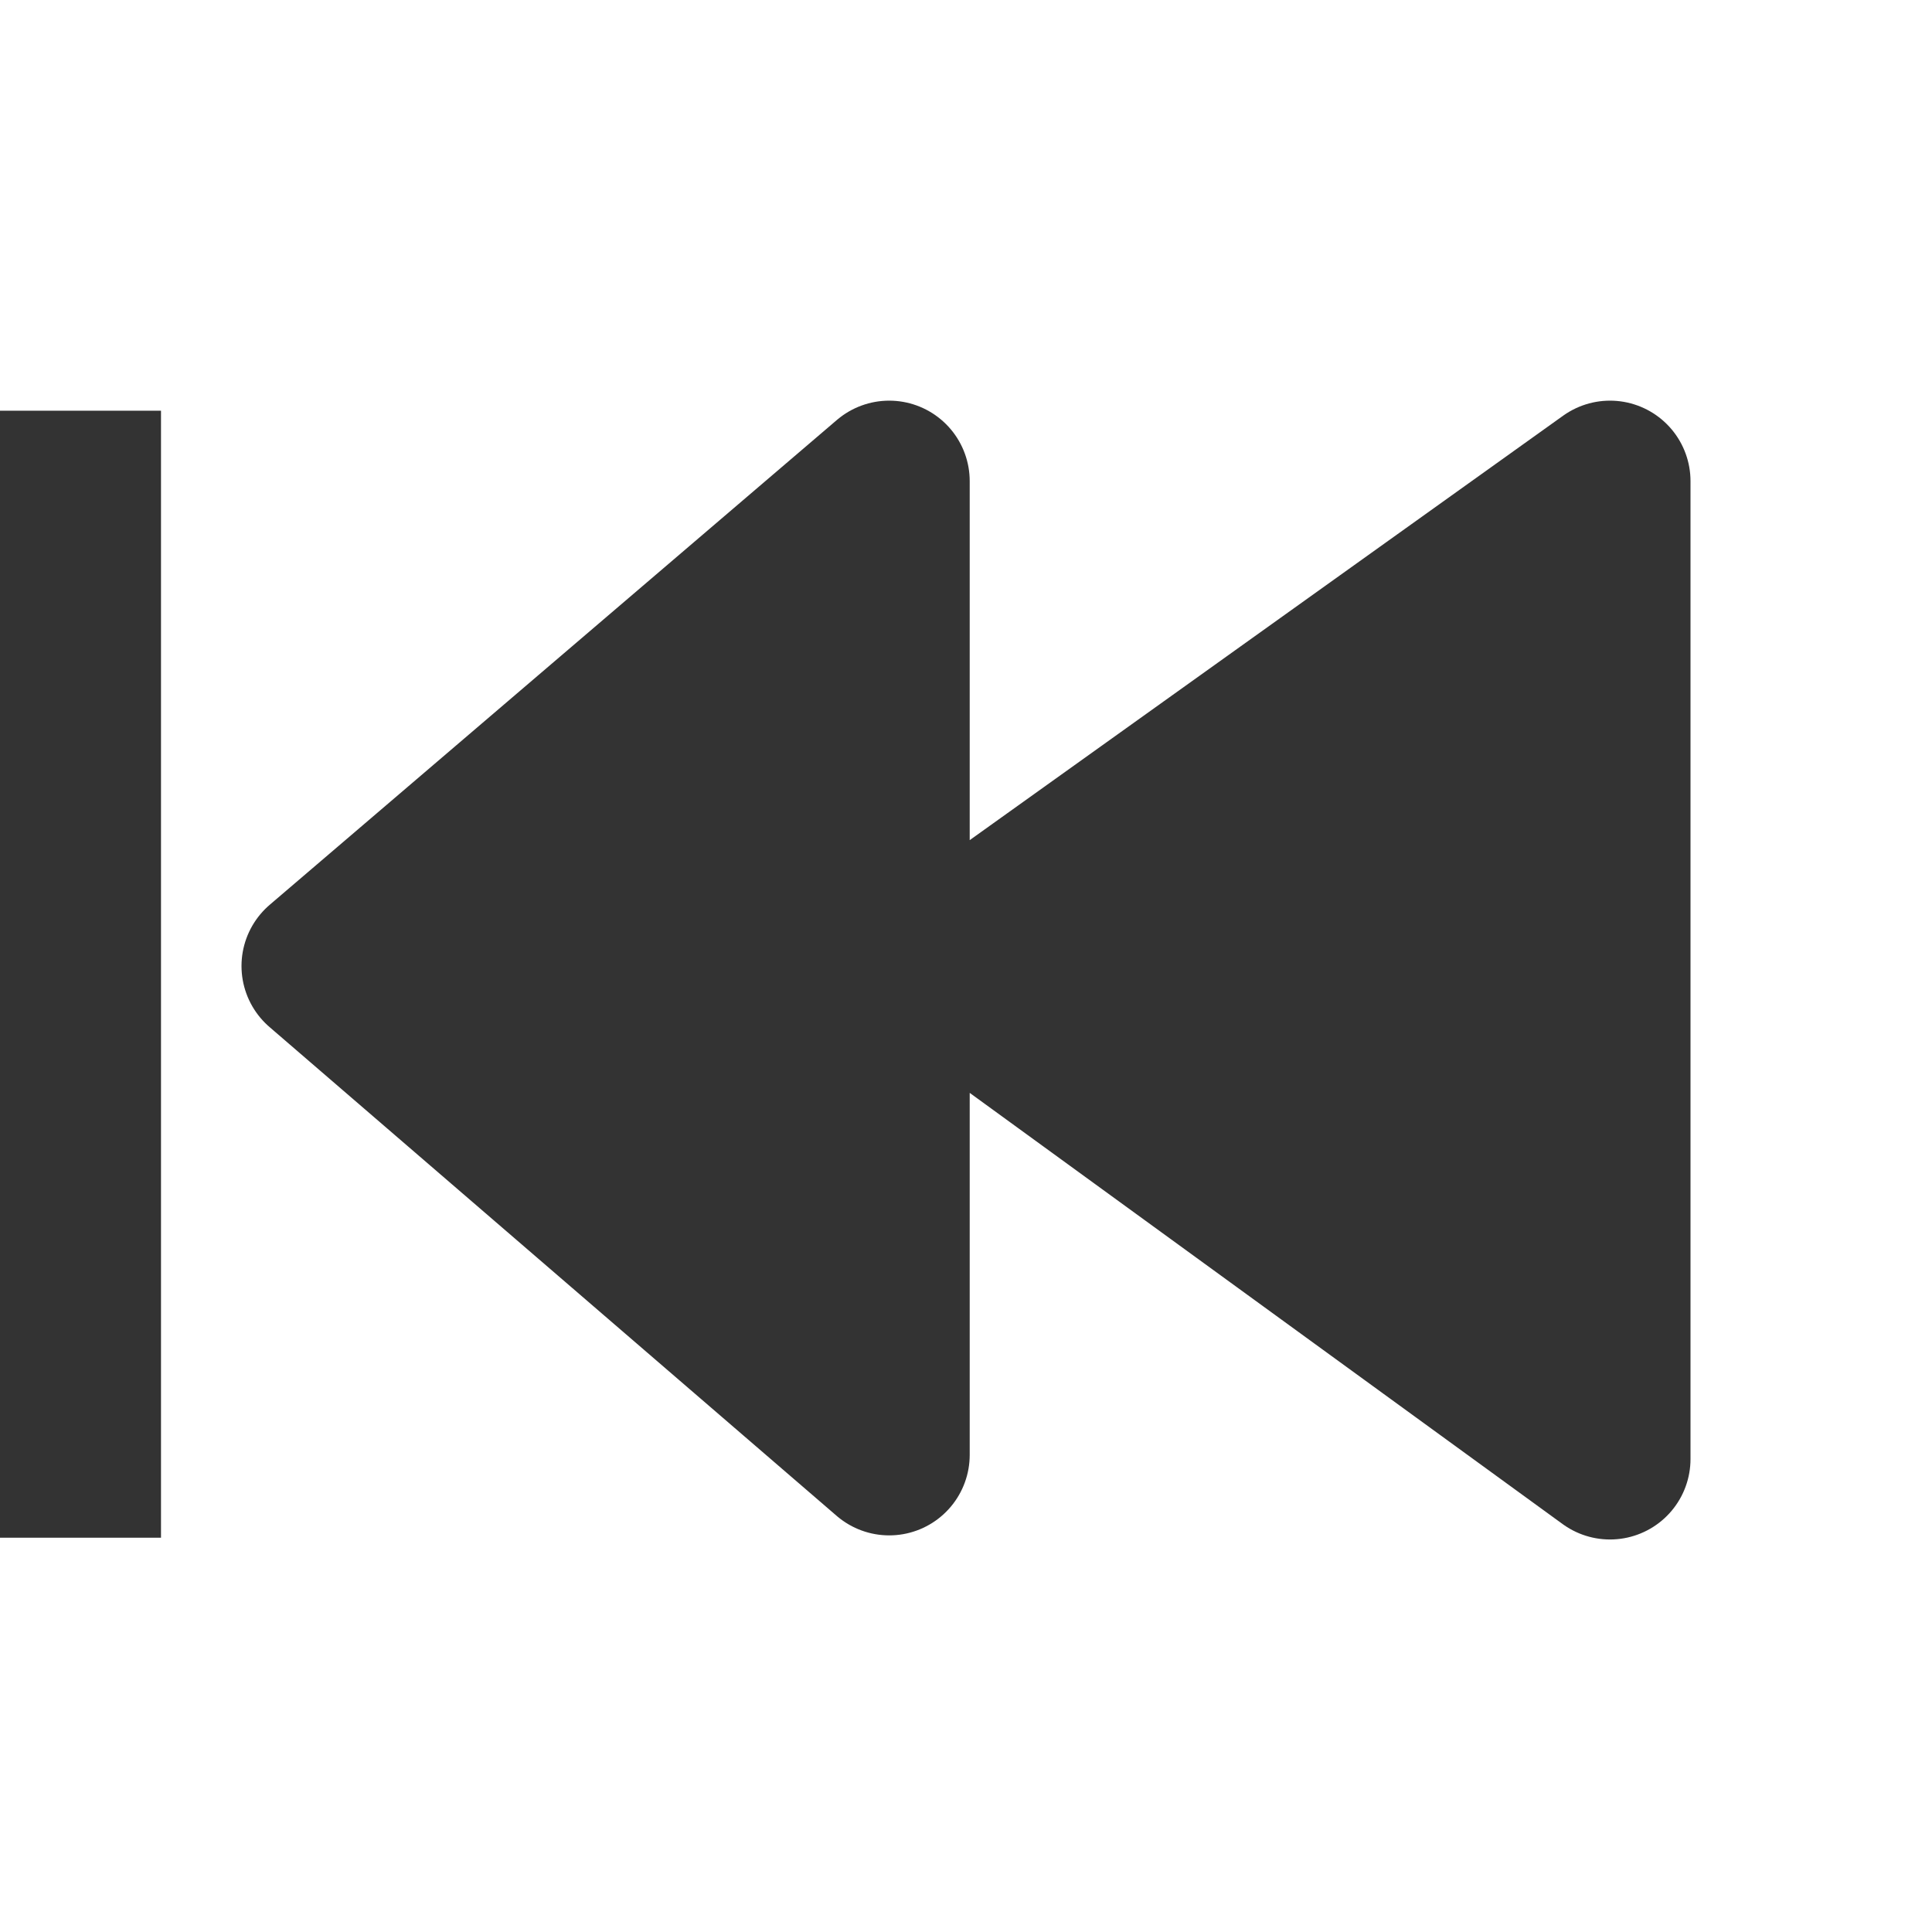
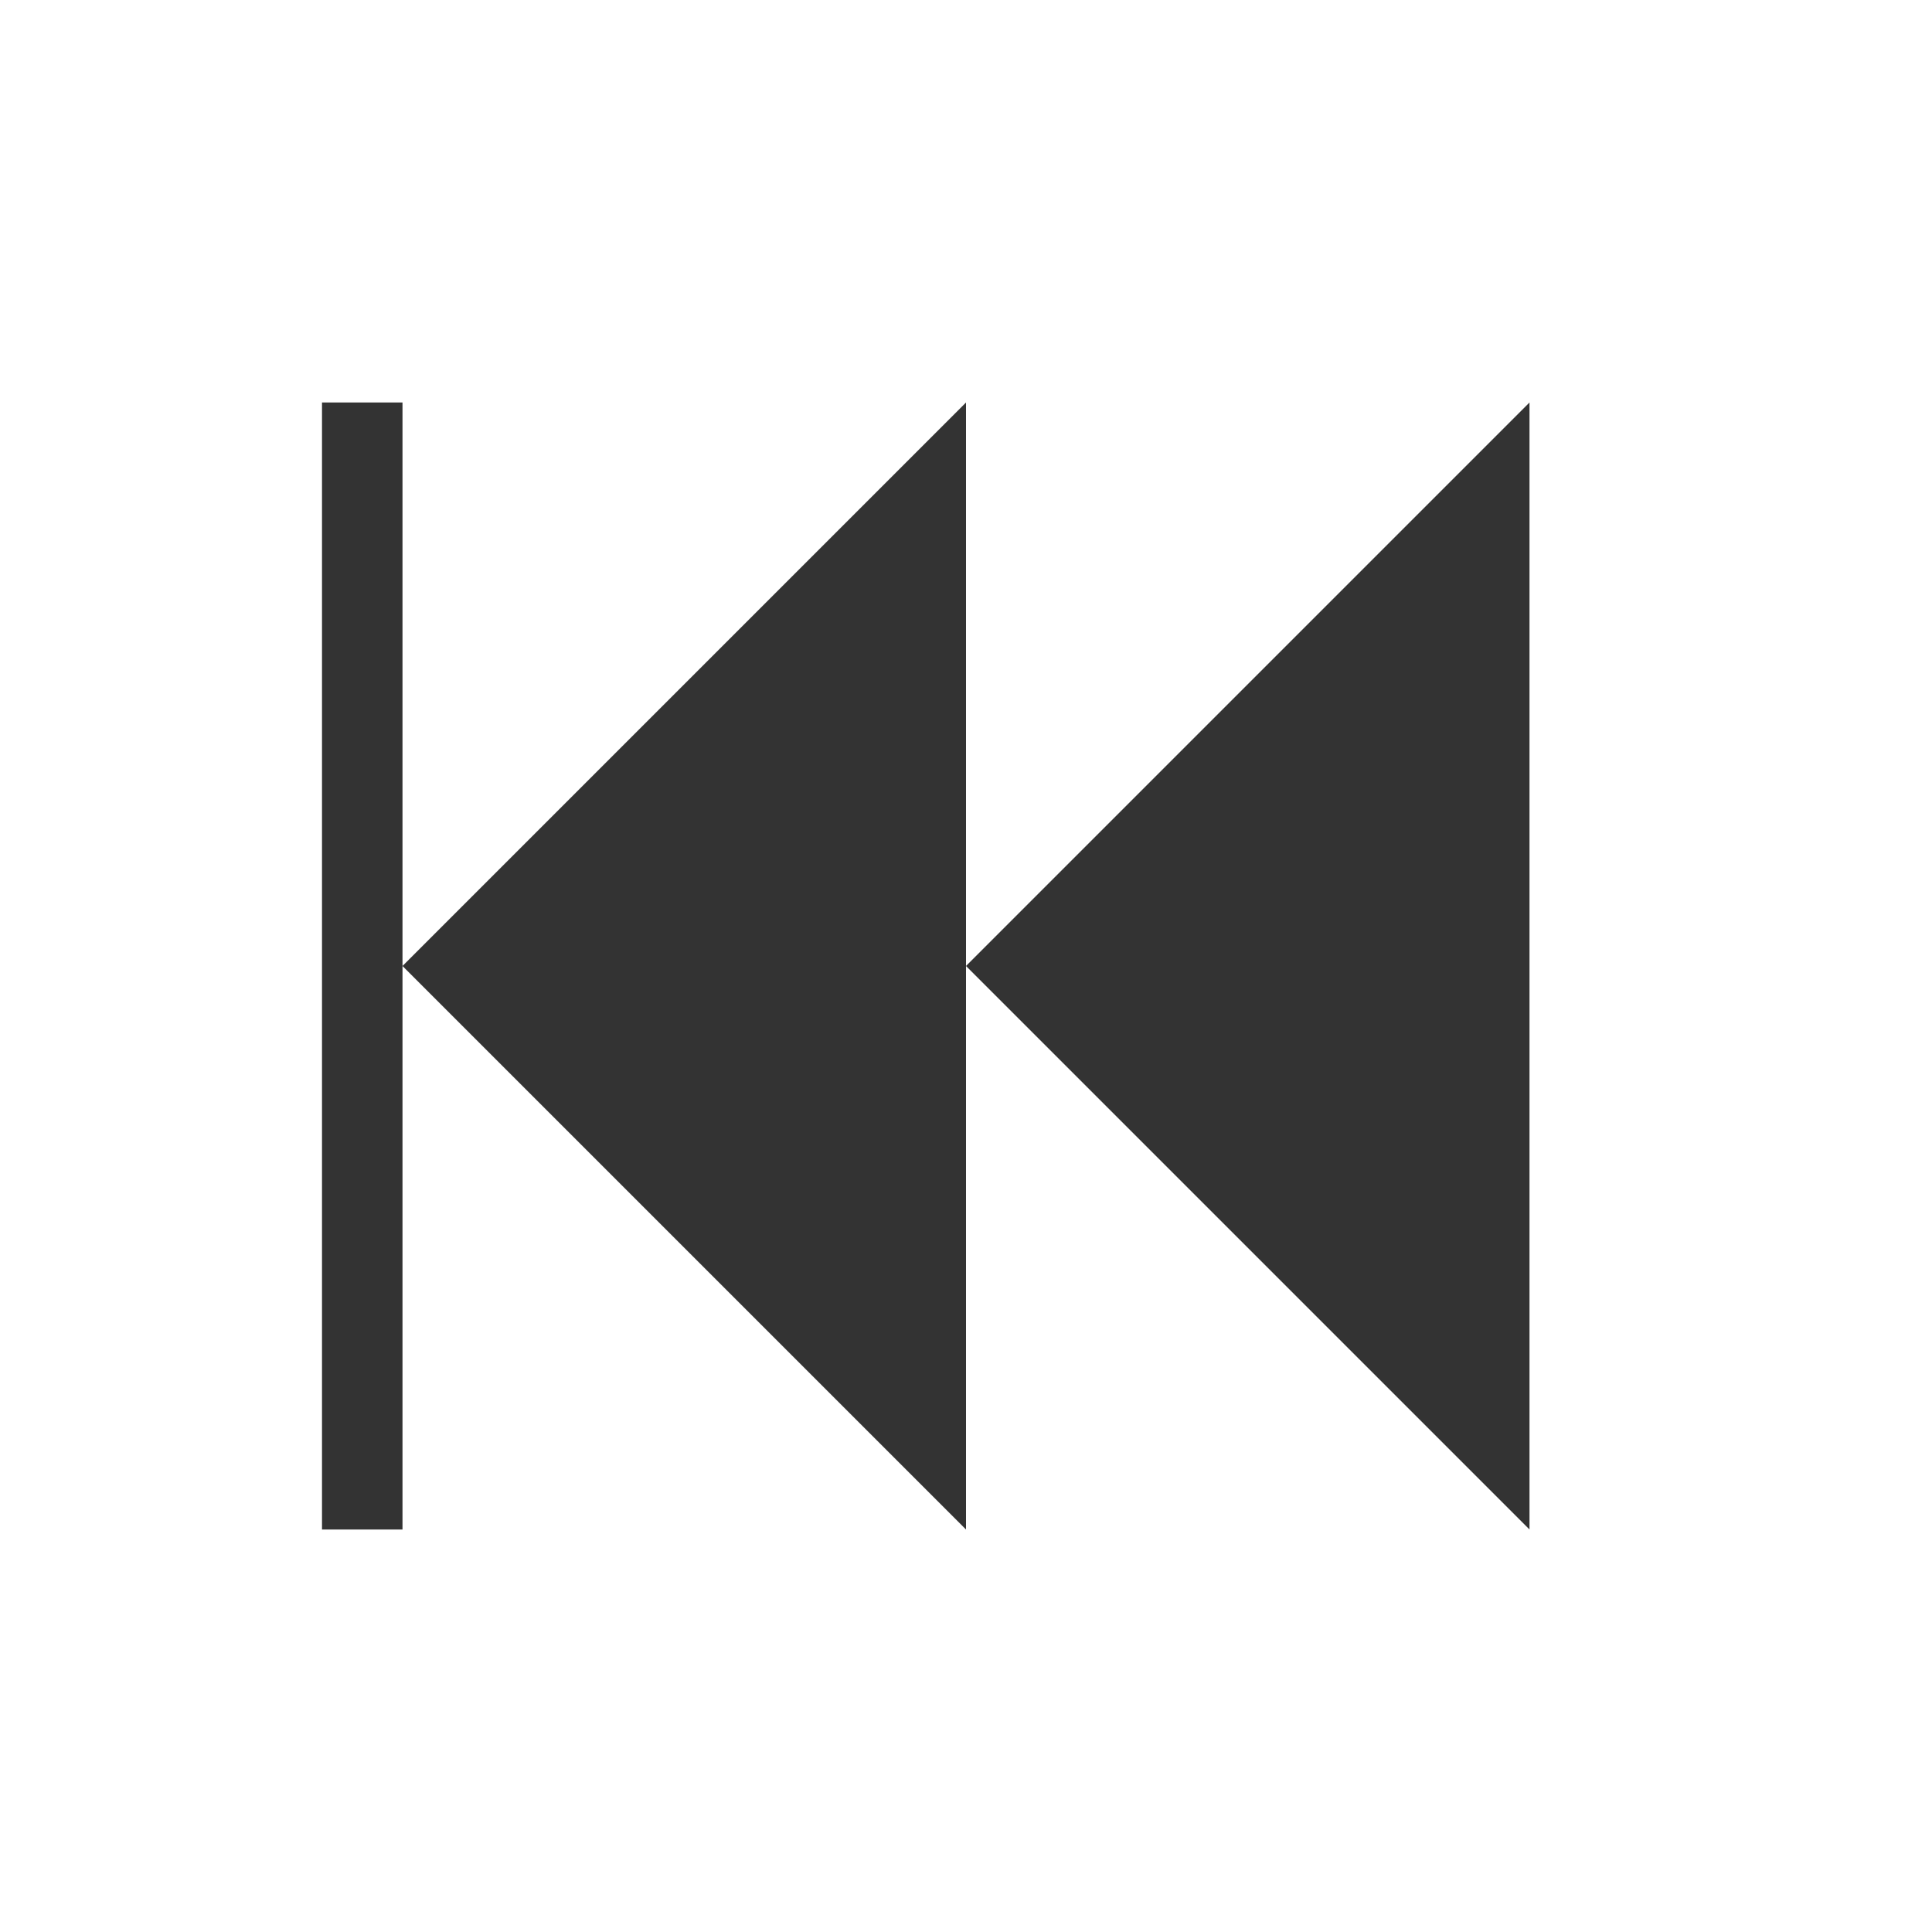
<svg xmlns="http://www.w3.org/2000/svg" id="svg2474" height="24" width="24" version="1.1">
  <defs id="defs2476">
    <linearGradient id="linearGradient3343" y2="43.878" gradientUnits="userSpaceOnUse" x2="18.037" gradientTransform="matrix(1.1476,0,0,1.0201,-3.9465,0.25851)" y1="14.511" x1="18.037">
      <stop id="stop2266" style="stop-color:#d7e866" offset="0" />
      <stop id="stop2268" style="stop-color:#8cab2a" offset="1" />
    </linearGradient>
    <linearGradient id="linearGradient3339" y2="46.874" gradientUnits="userSpaceOnUse" x2="13.759" gradientTransform="matrix(0.9547,0,0,0.92917,0.89918,2.1998)" y1="14.66" x1="34.404">
      <stop id="stop4224" style="stop-color:#fff" offset="0" />
      <stop id="stop4226" style="stop-color:#fff;stop-opacity:0" offset="1" />
    </linearGradient>
  </defs>
-   <path style="opacity:0.8;fill:#000000;fill-opacity:1;stroke:#000000;stroke-width:2;stroke-linecap:round;stroke-linejoin:round;stroke-miterlimit:4;stroke-opacity:1;stroke-dasharray:none" d="M 11.046,5.977 4,12 11.046,18.073 z M 20,5.977 11.579,12 20,18.124 z" id="path2992" />
-   <path style="opacity:0.8;fill:#000000;fill-opacity:1;stroke:none" d="m 2,19.102 0,-14 -2,0 0,14 z" id="path4345" />
+   <path style="opacity:0.8;fill:#000000;fill-opacity:1;stroke:none" d="m 19,19 0,-14 -7,7 7,7 z m -7,-7 0,-7 -7,7 7,7 0,-7 z M 5,12 5,5 4,5 4,19 5,19 5,12 z" id="path2997" />
</svg>
